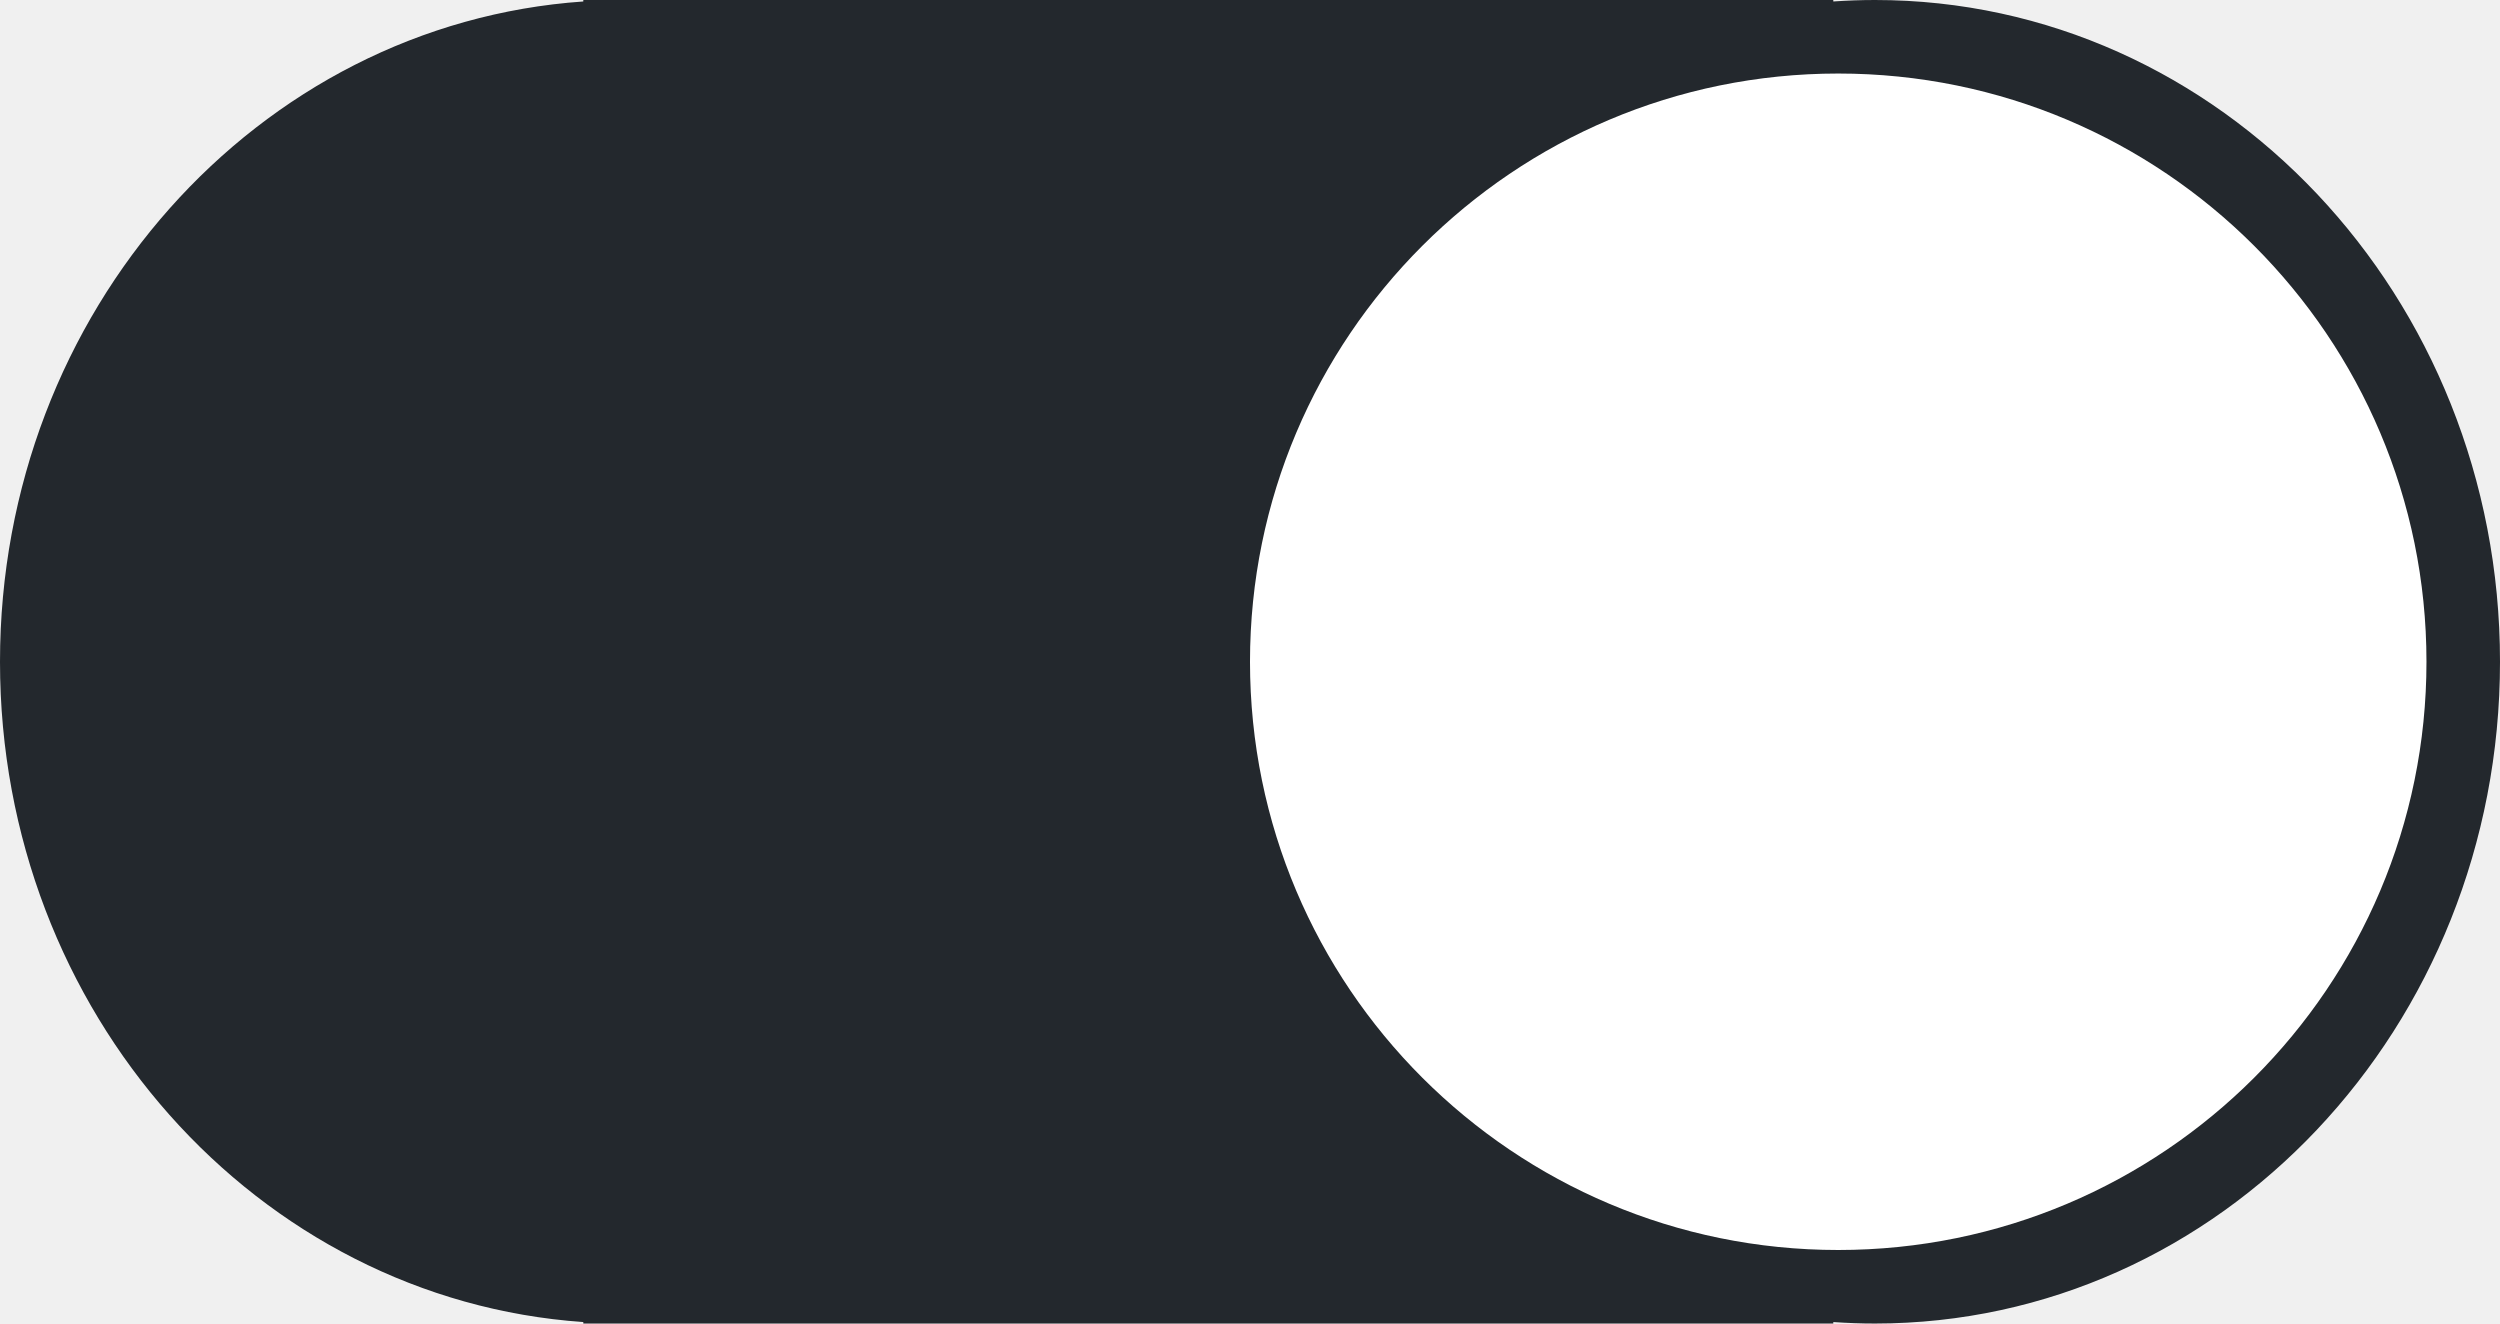
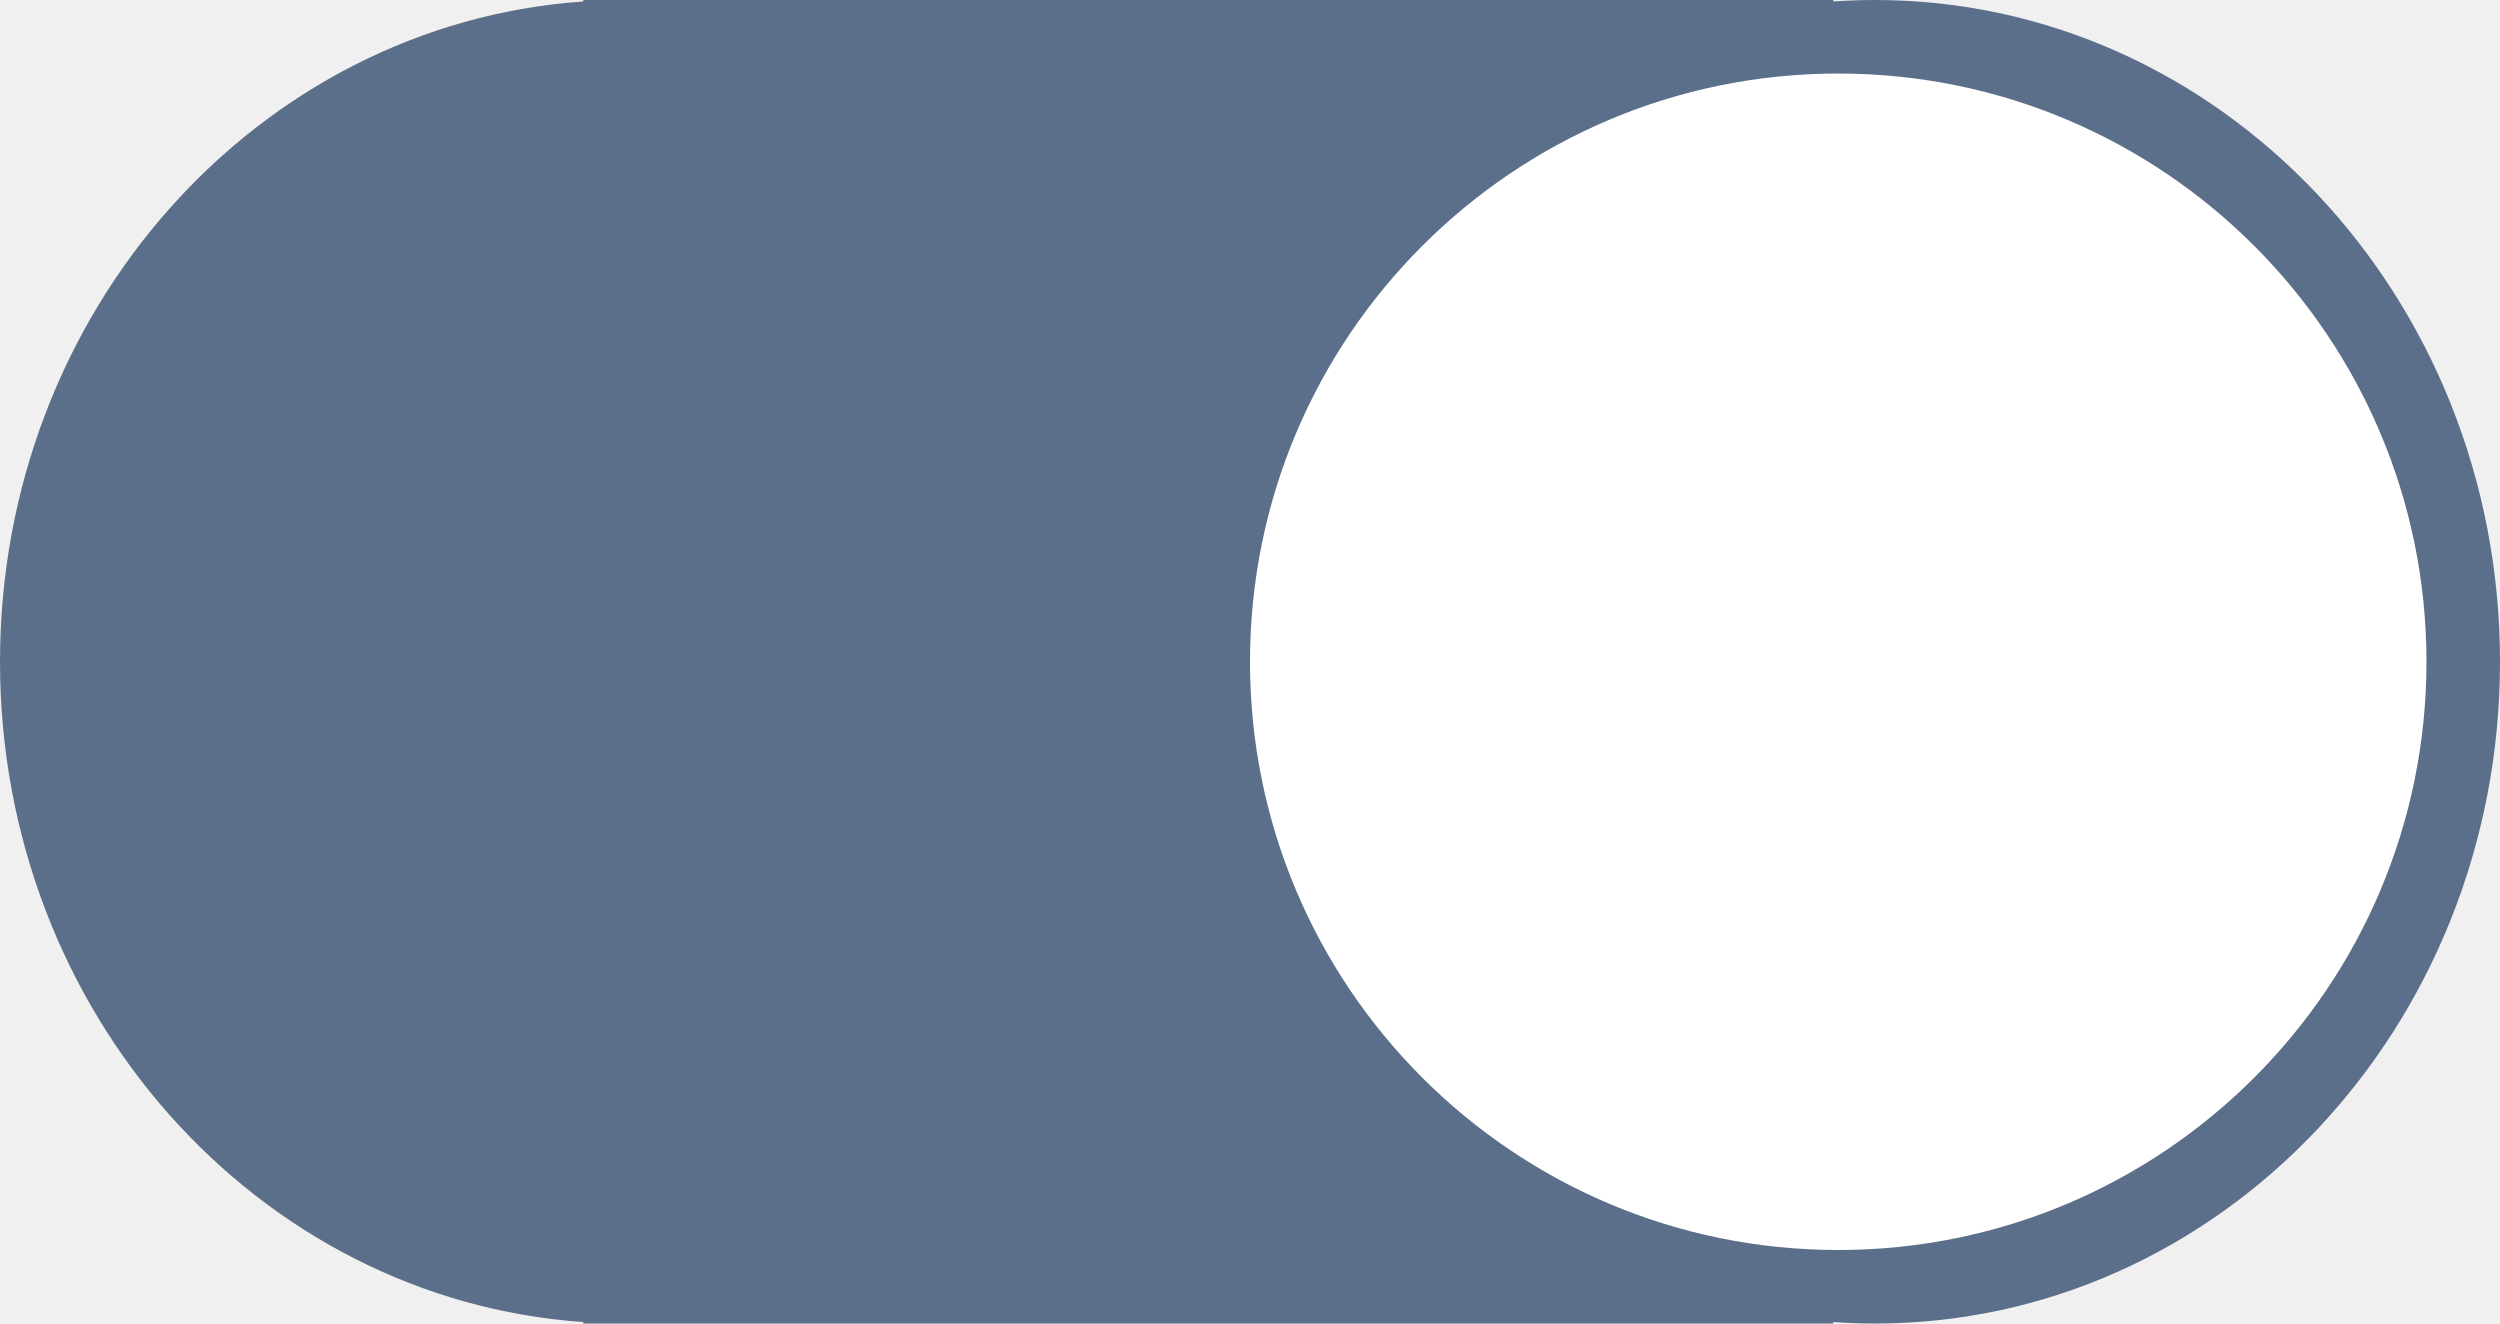
<svg xmlns="http://www.w3.org/2000/svg" width="34" height="18" viewBox="0 0 34 18" fill="none">
-   <path fill-rule="evenodd" clip-rule="evenodd" d="M7.933 17.98V18H8.5H24.933V17.98C25.121 17.993 25.31 18 25.5 18C30.194 18 34 13.971 34 9C34 4.029 30.194 0 25.5 0C25.31 0 25.121 0.007 24.933 0.02V0H8.5H7.933V0.02C3.503 0.328 0 4.231 0 9C0 13.769 3.503 17.672 7.933 17.98Z" fill="#23282D" />
+   <path fill-rule="evenodd" clip-rule="evenodd" d="M7.933 17.98V18H8.5H24.933V17.98C25.121 17.993 25.31 18 25.5 18C30.194 18 34 13.971 34 9C34 4.029 30.194 0 25.5 0C25.31 0 25.121 0.007 24.933 0.02V0H8.5H7.933V0.02C3.503 0.328 0 4.231 0 9C0 13.769 3.503 17.672 7.933 17.98Z" fill="#5c6f8a" />
  <path fill-rule="evenodd" clip-rule="evenodd" d="M25 17C29.418 17 33 13.418 33 9C33 4.582 29.418 1 25 1C20.582 1 17 4.582 17 9C17 13.418 20.582 17 25 17Z" fill="white" />
</svg>
